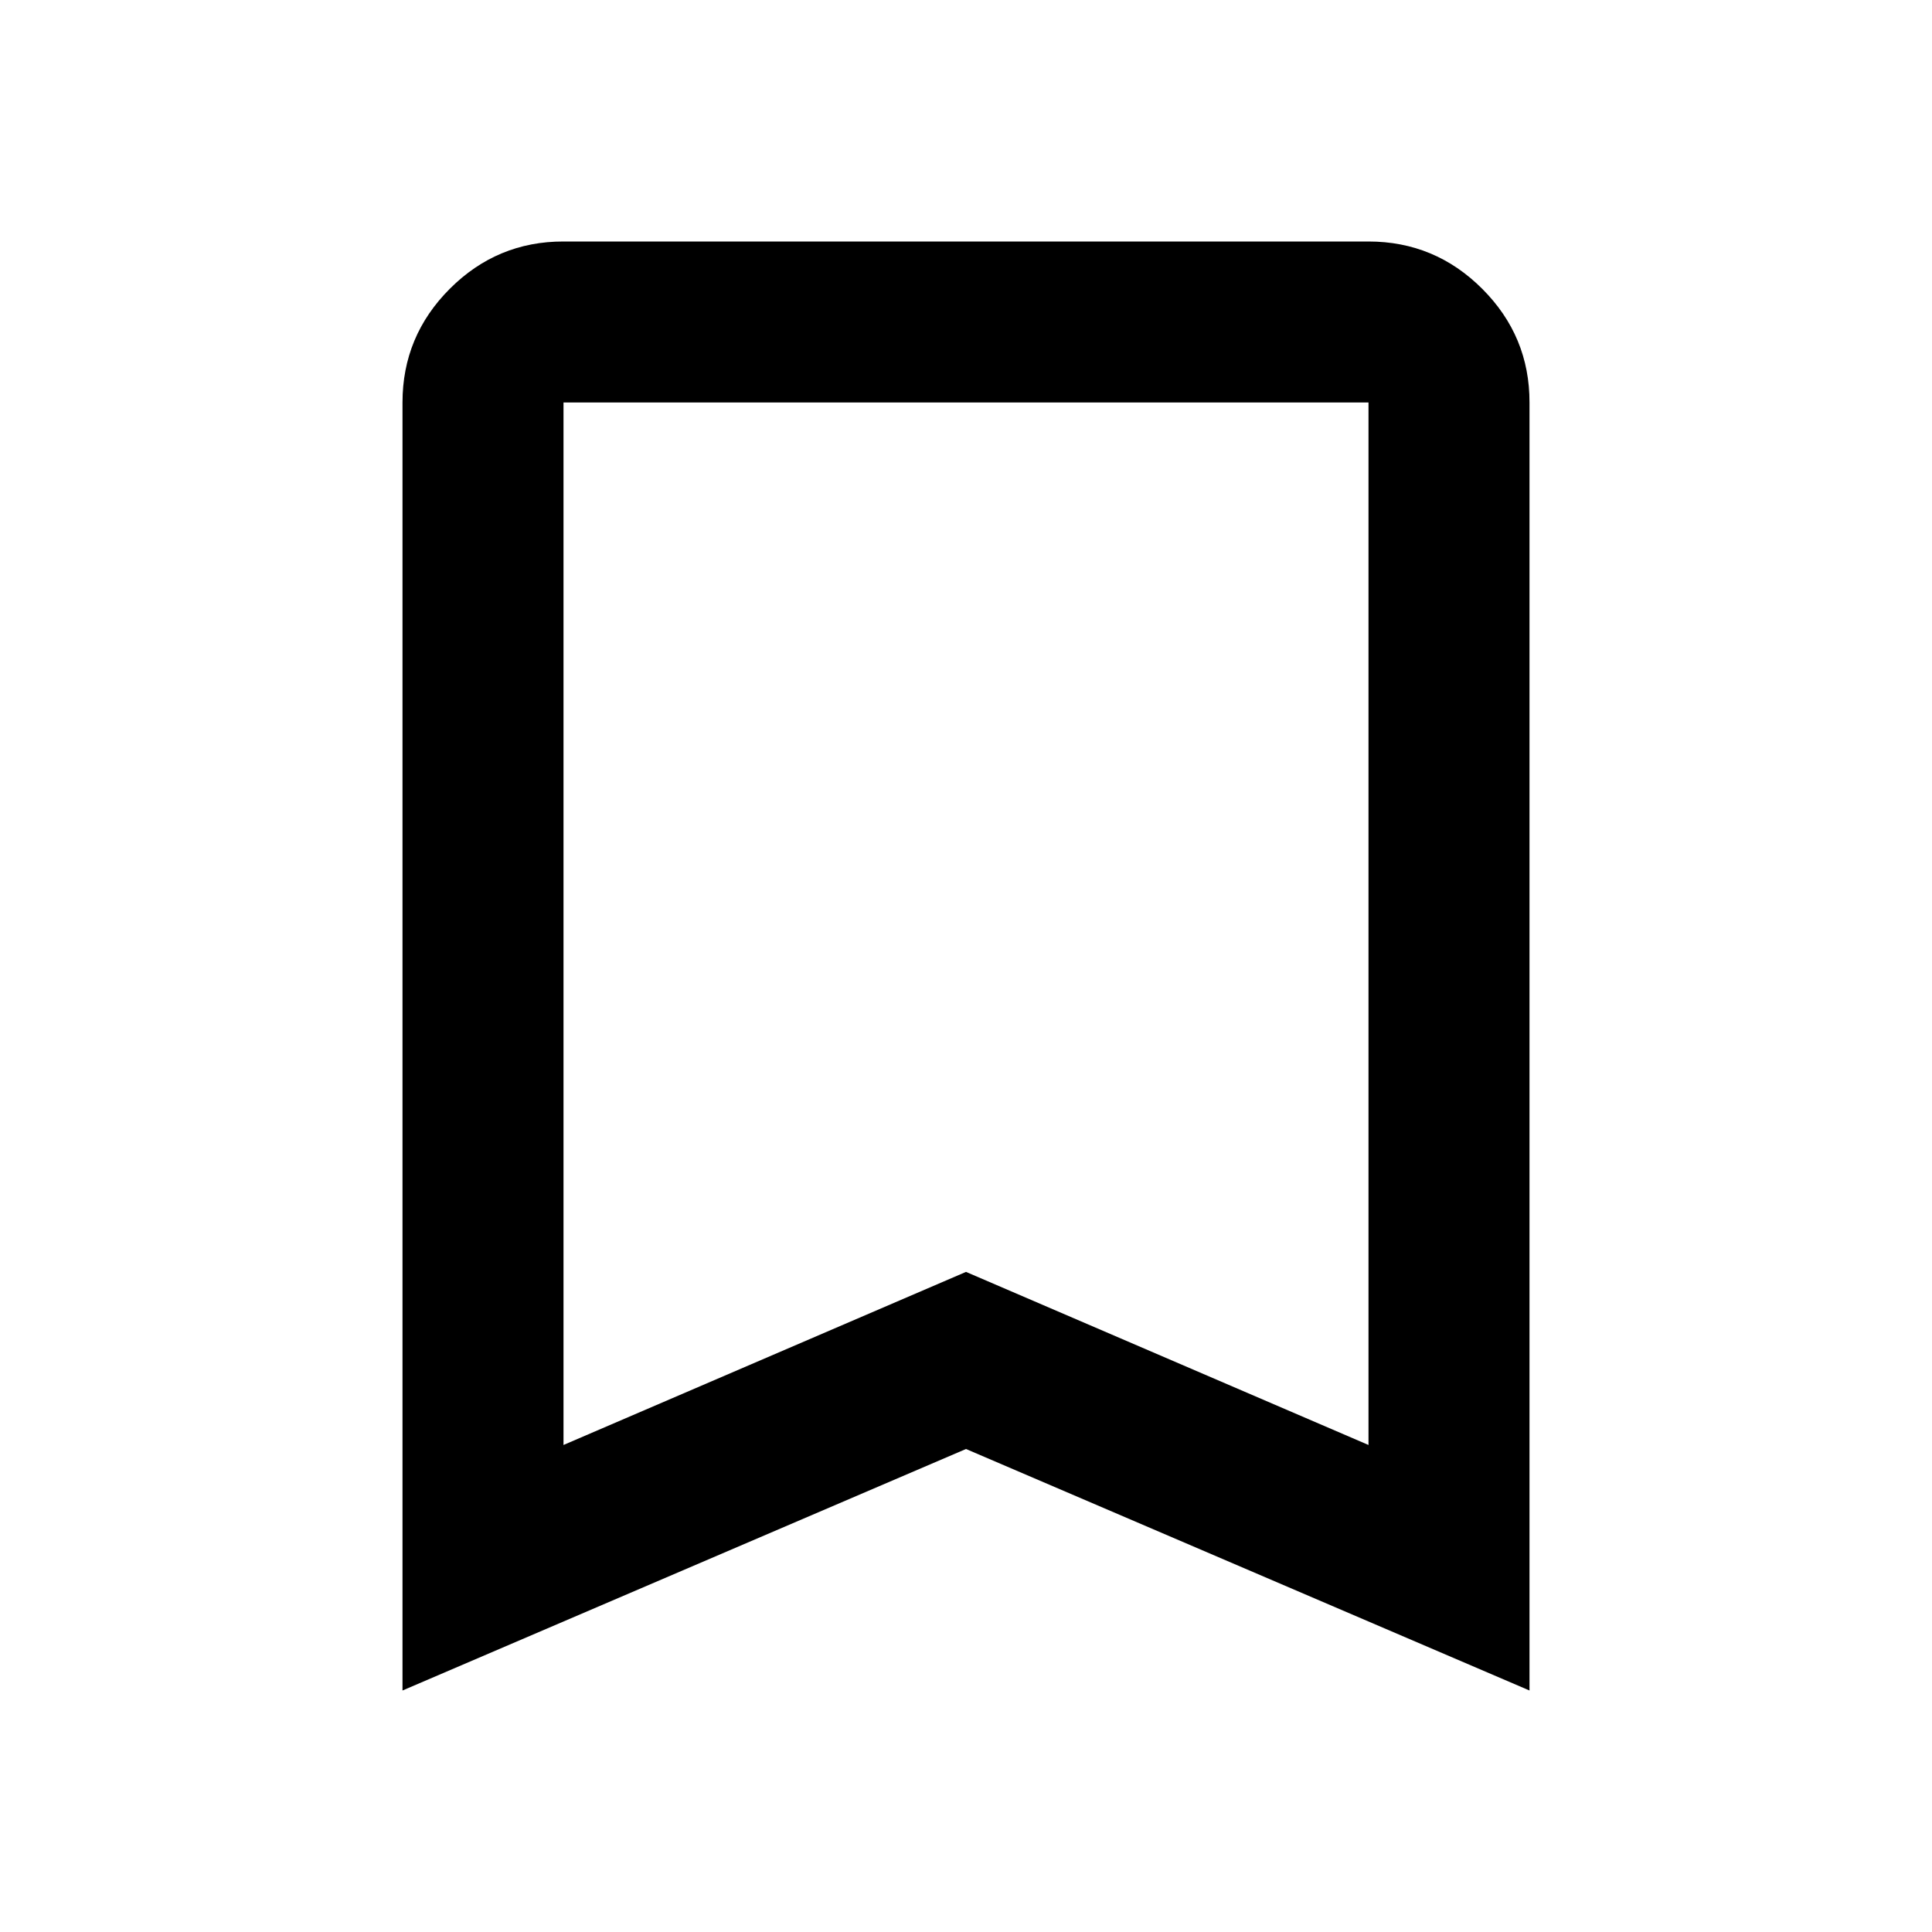
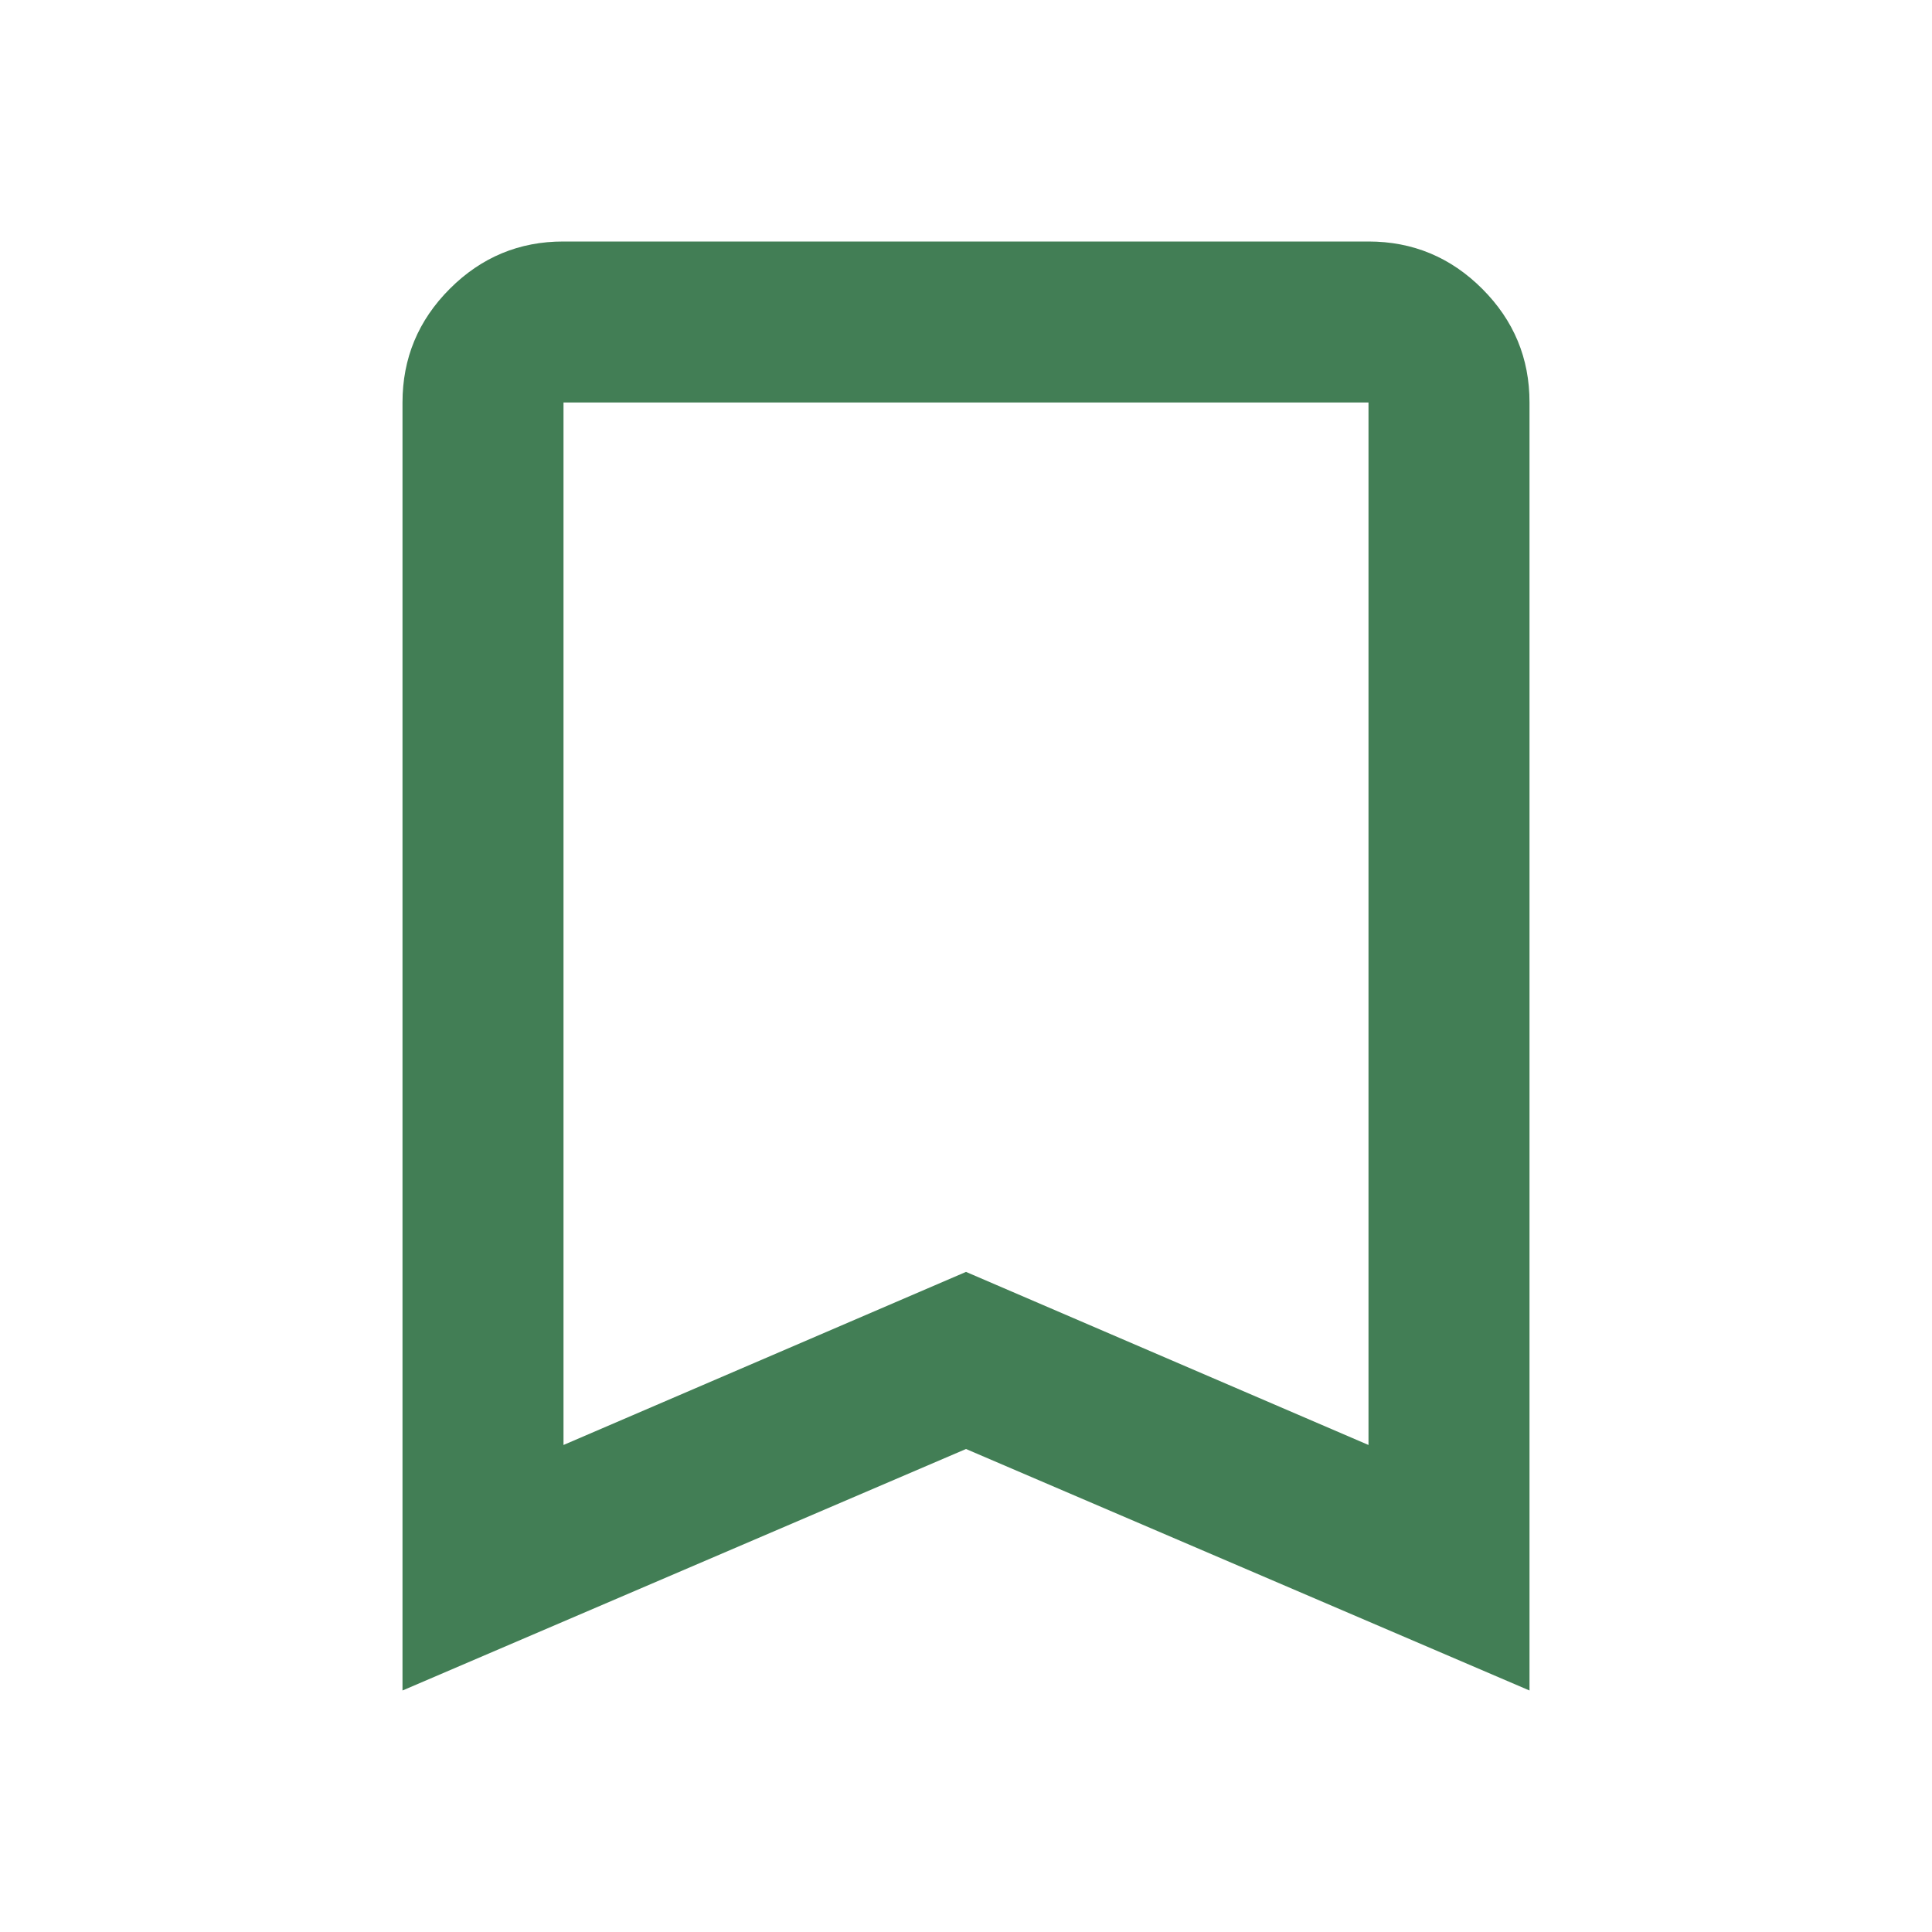
<svg xmlns="http://www.w3.org/2000/svg" width="24" height="24" viewBox="0 0 24 24" fill="none">
-   <path d="M5 21V5C5 4.45 5.196 3.979 5.588 3.587C5.98 3.195 6.451 2.999 7 3H17C17.55 3 18.021 3.196 18.413 3.588C18.805 3.98 19.001 4.451 19 5V21L12 18L5 21ZM7 17.95L12 15.8L17 17.95V5H7V17.95Z" fill="black" />
+   <path d="M5 21V5C5 4.45 5.196 3.979 5.588 3.587C5.98 3.195 6.451 2.999 7 3H17C17.55 3 18.021 3.196 18.413 3.588C18.805 3.98 19.001 4.451 19 5V21L12 18L5 21ZM7 17.95L12 15.8L17 17.95V5H7V17.95Z" fill="#427E55" />
</svg>
